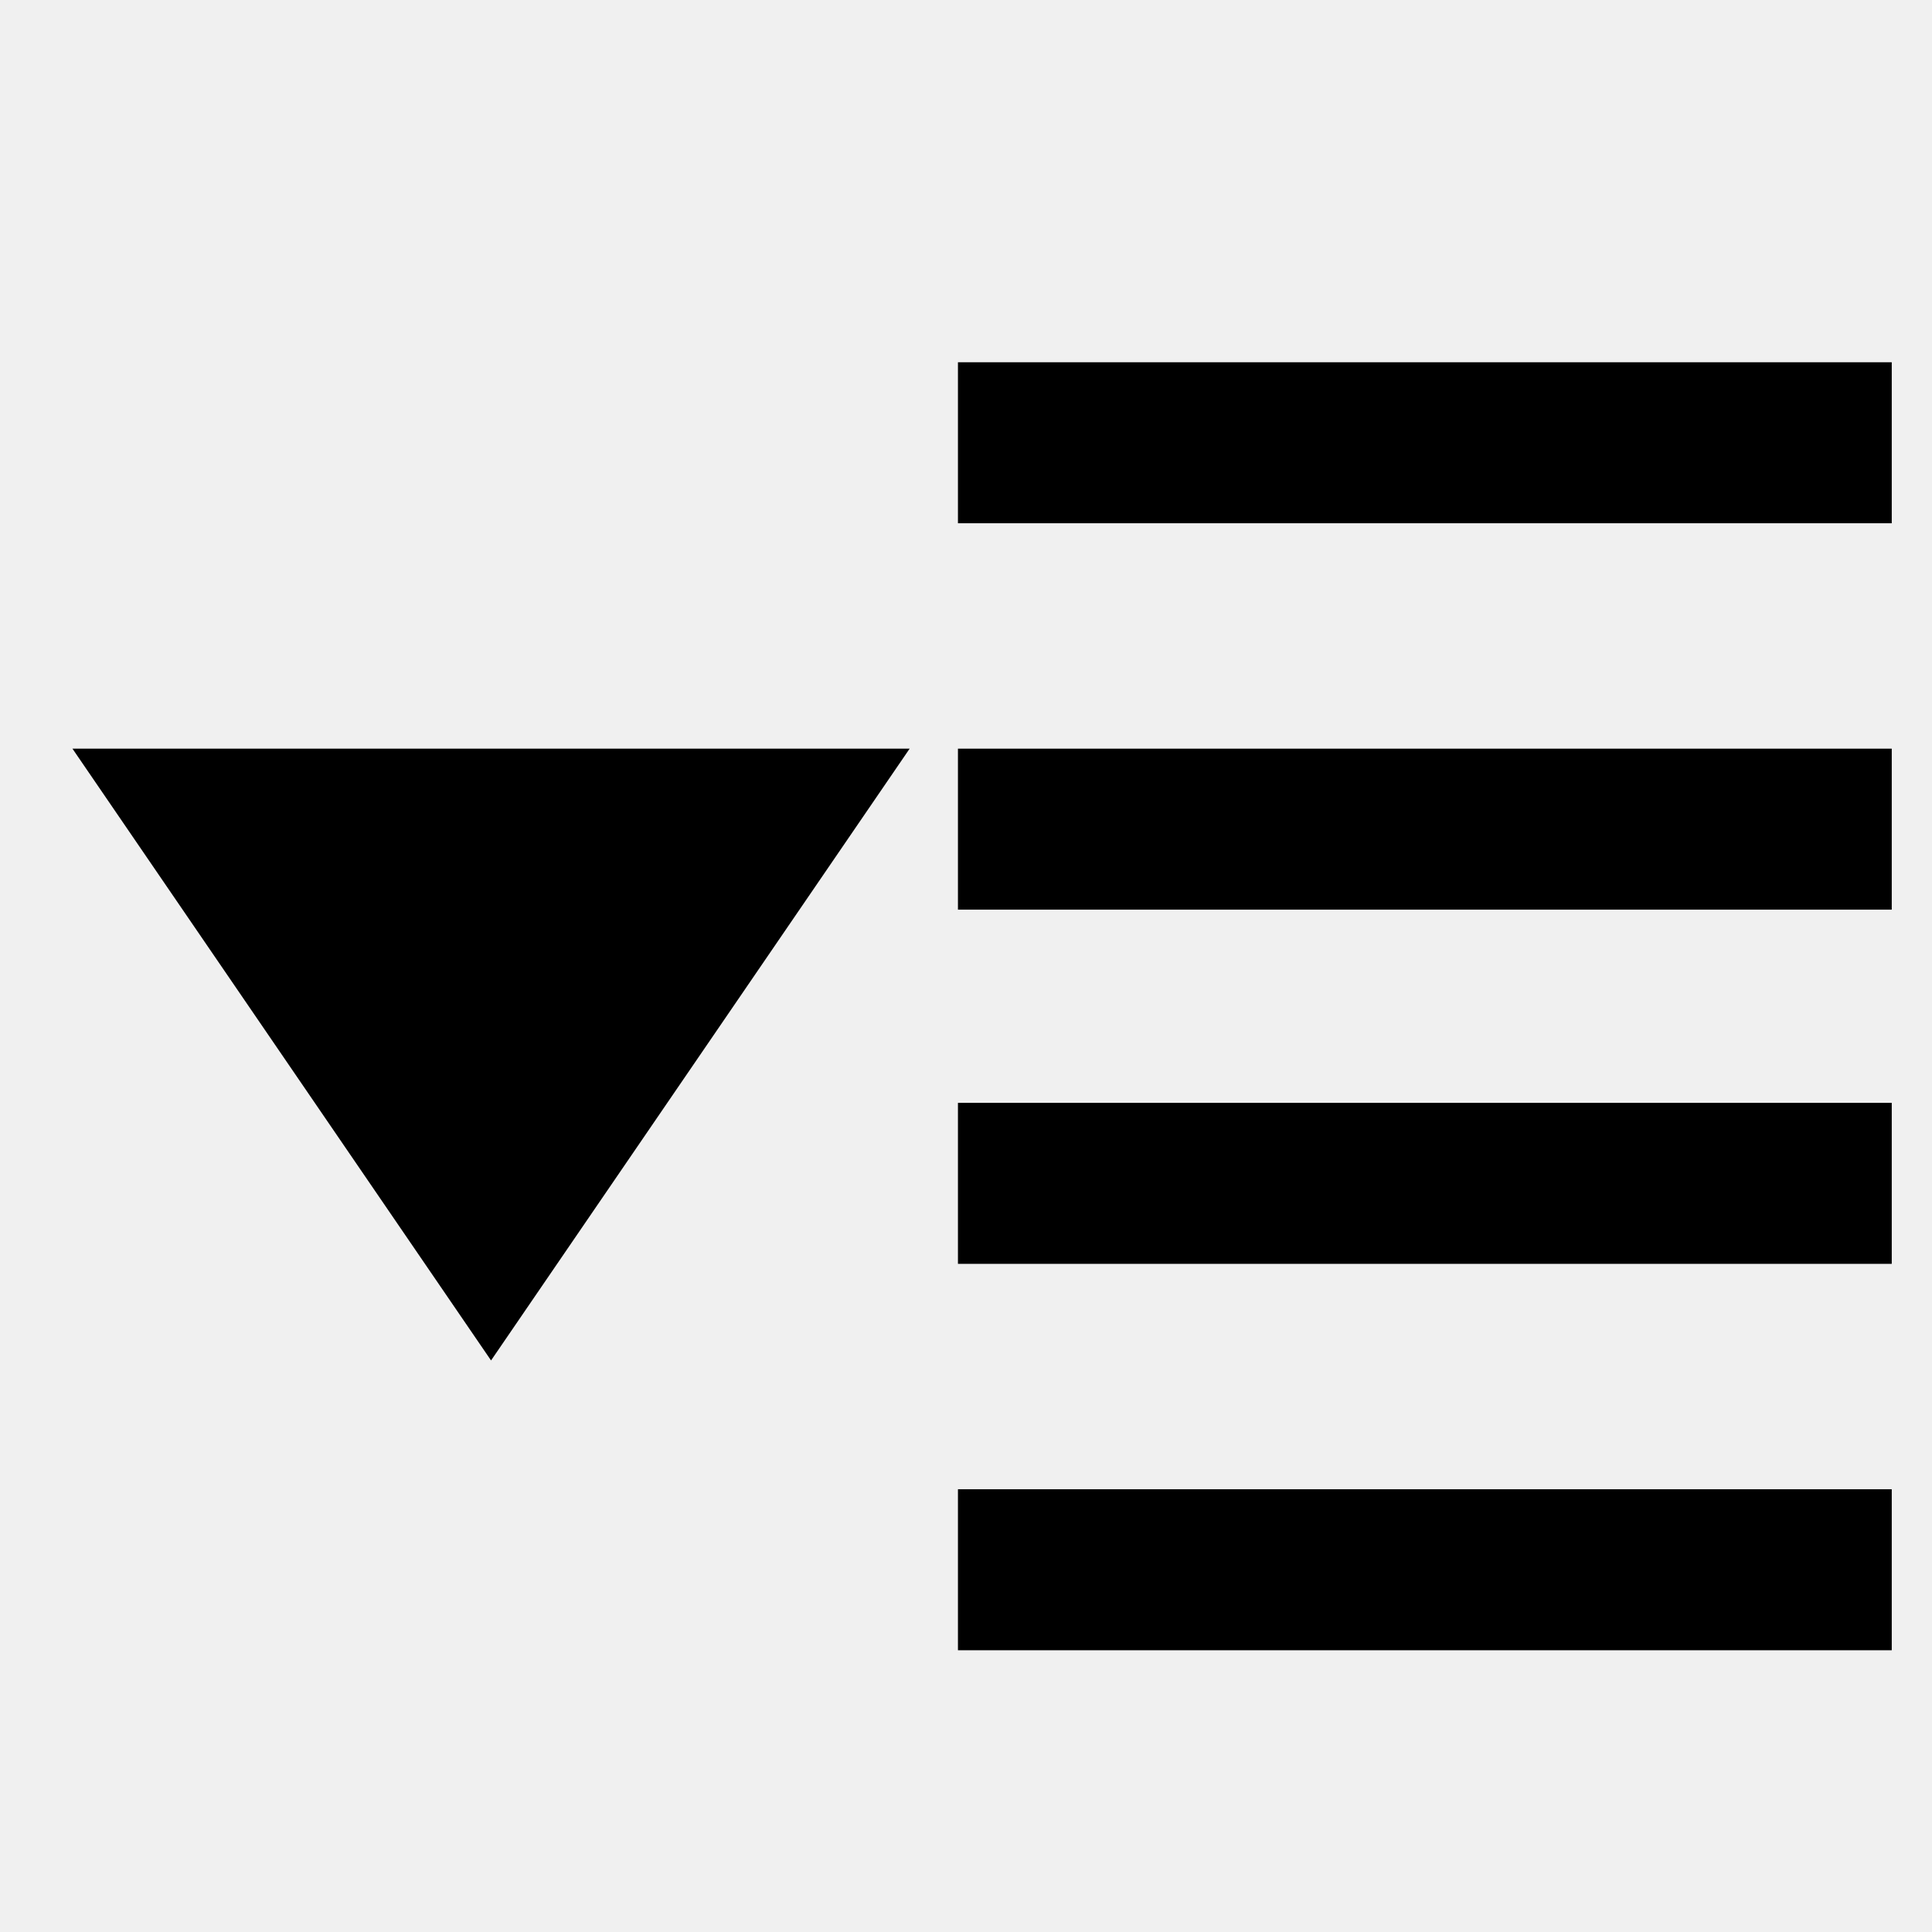
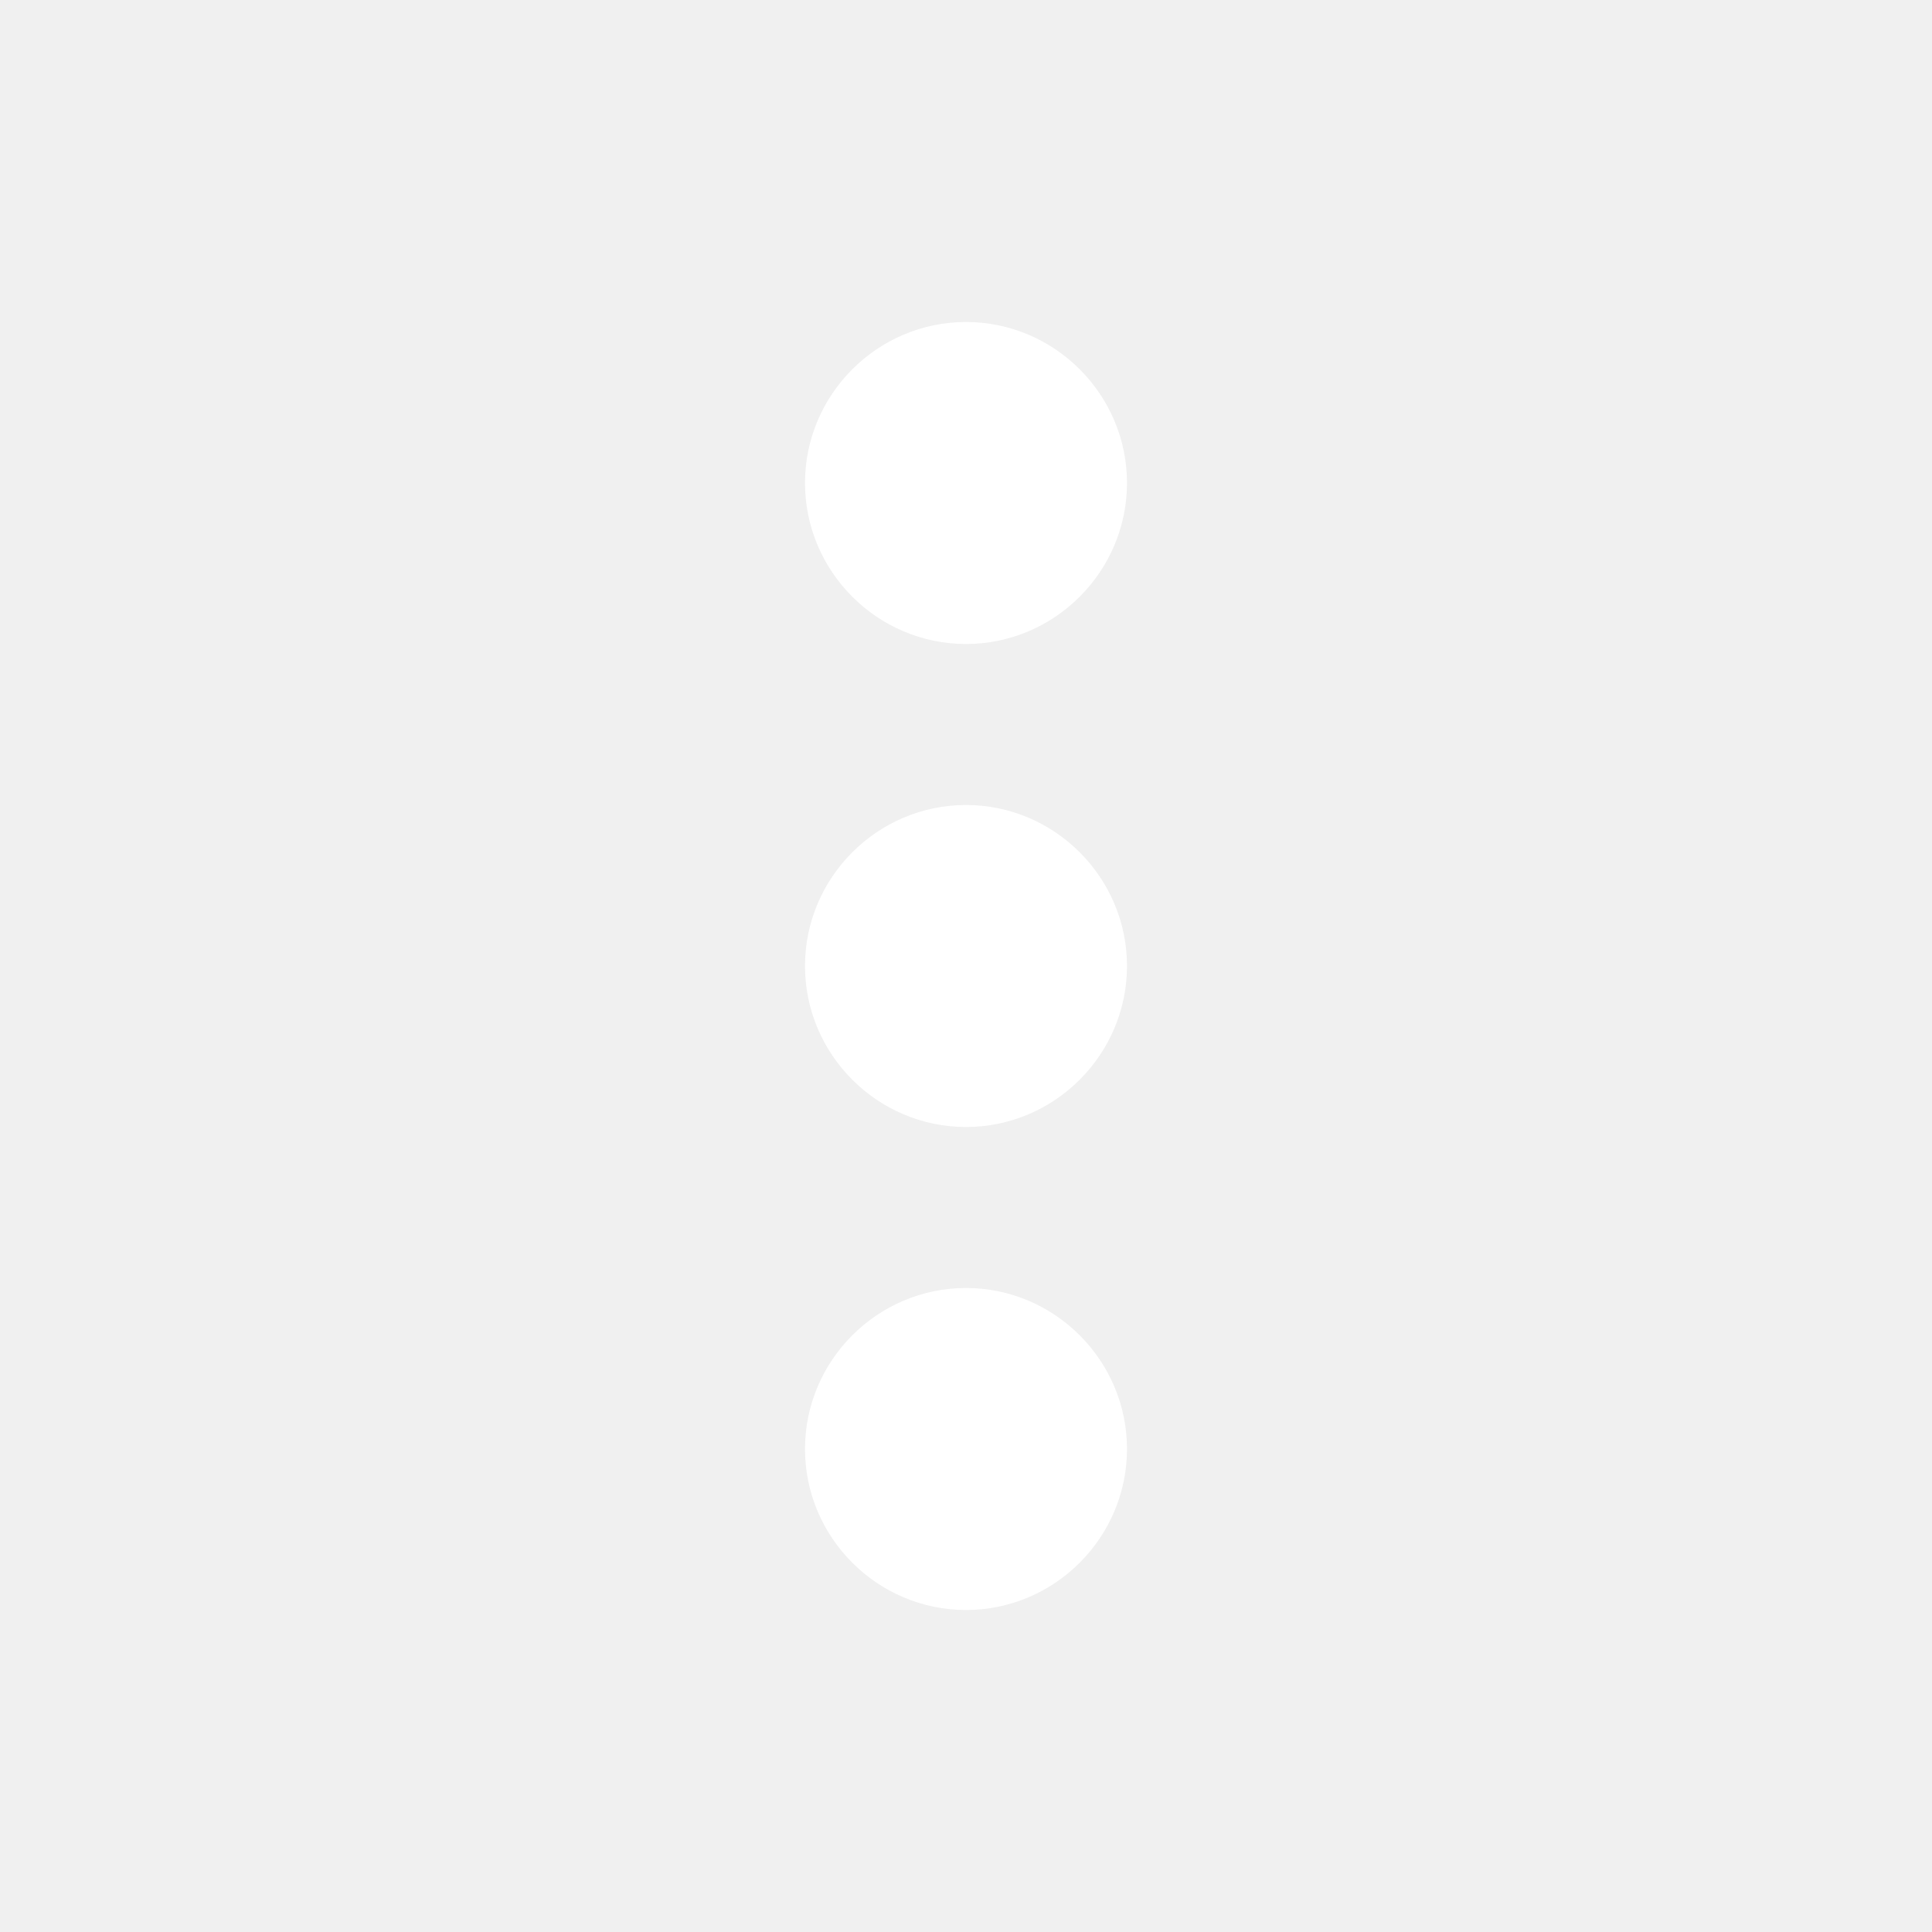
- <svg xmlns="http://www.w3.org/2000/svg" width="120" height="120">
-   <path stroke-width="0" id="svg_11" d="m4.5,46.5l52,0l-26,38l-26,-38z" stroke="#000" fill="#000" />
-   <g id="svg_16">
-     <line stroke-width="10" id="svg_12" y2="27.5" x2="117.5" y1="27.5" x1="59.5" stroke="#000" fill="#000" />
-     <line id="svg_13" stroke-width="10" y2="51.5" x2="117.5" y1="51.5" x1="59.5" stroke="#000" fill="#000" />
-     <line id="svg_14" stroke-width="10" y2="73.5" x2="117.5" y1="73.5" x1="59.5" stroke="#000" fill="#000" />
-     <line id="svg_15" stroke-width="10" y2="97.5" x2="117.5" y1="97.5" x1="59.5" stroke="#000" fill="#000" />
-   </g>
+ <svg xmlns="http://www.w3.org/2000/svg" height="24px" viewBox="0 0 24 24" width="24px" fill="#FFFFFF">
+   <path d="M0 0h24v24H0V0z" fill="none" />
+   <path d="M12 8c1.1 0 2-.9 2-2s-.9-2-2-2-2 .9-2 2 .9 2 2 2zm0 2c-1.1 0-2 .9-2 2s.9 2 2 2 2-.9 2-2-.9-2-2-2zm0 6c-1.1 0-2 .9-2 2s.9 2 2 2 2-.9 2-2-.9-2-2-2z" />
</svg>
